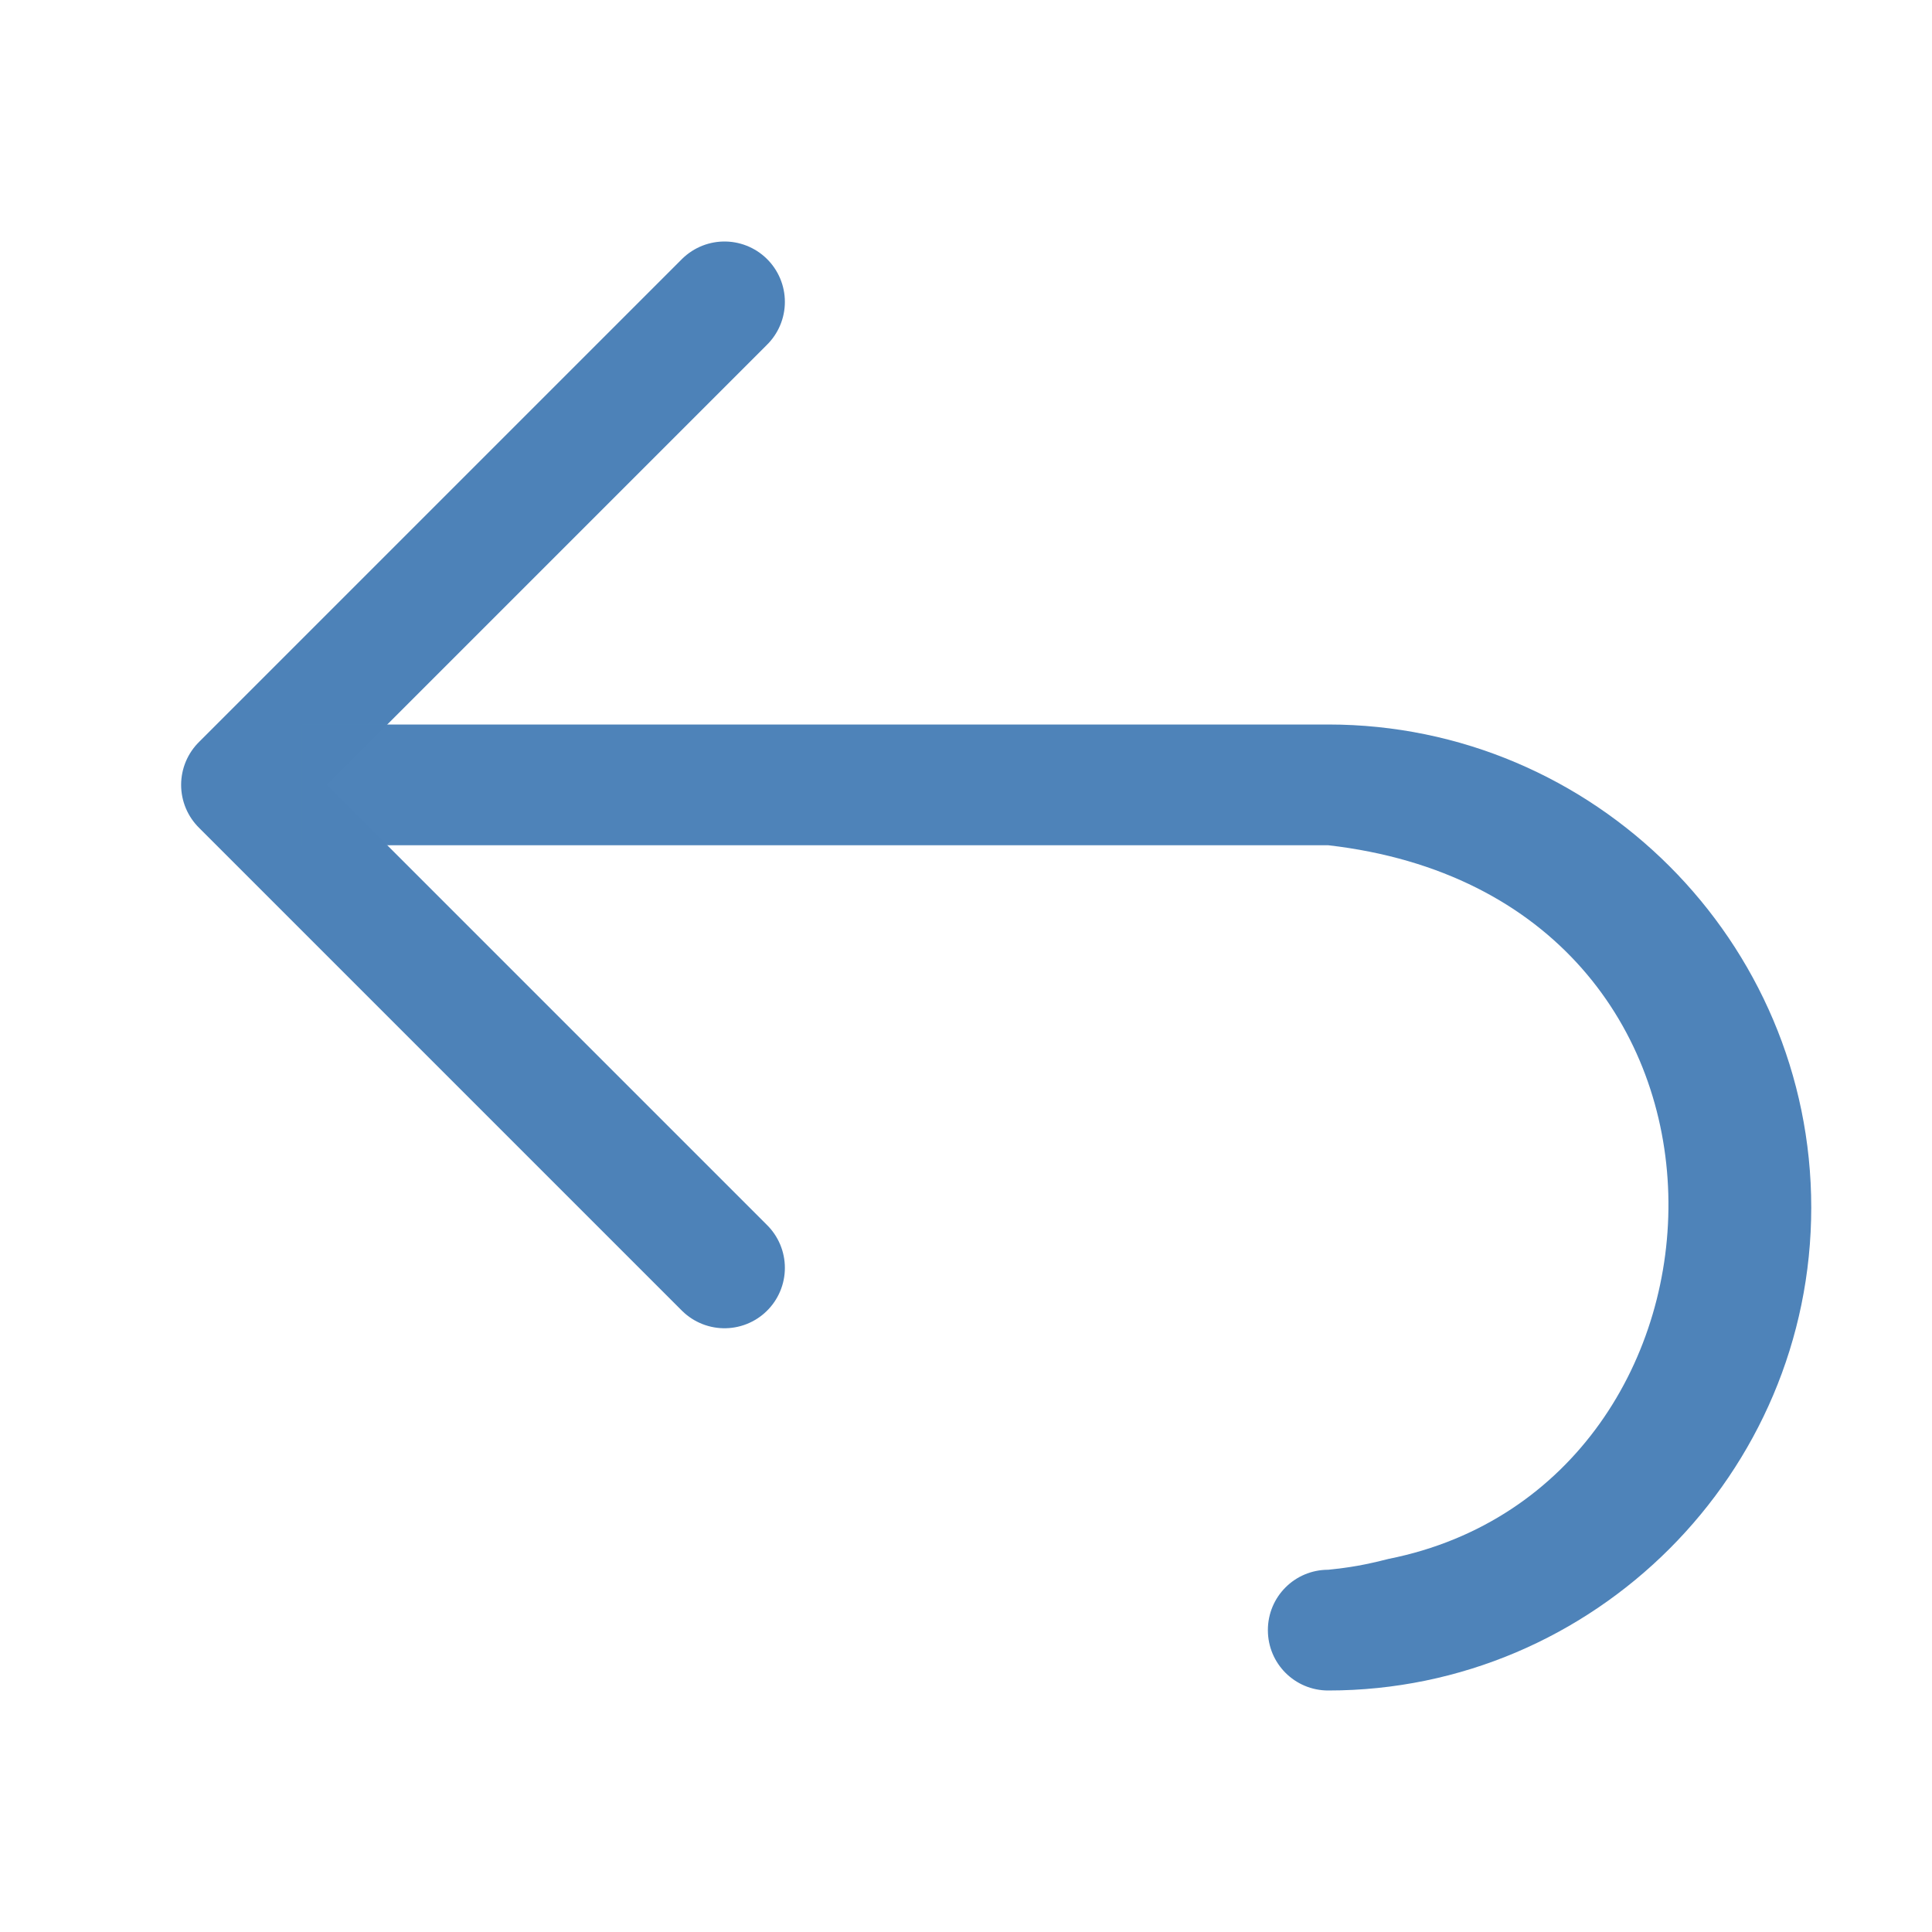
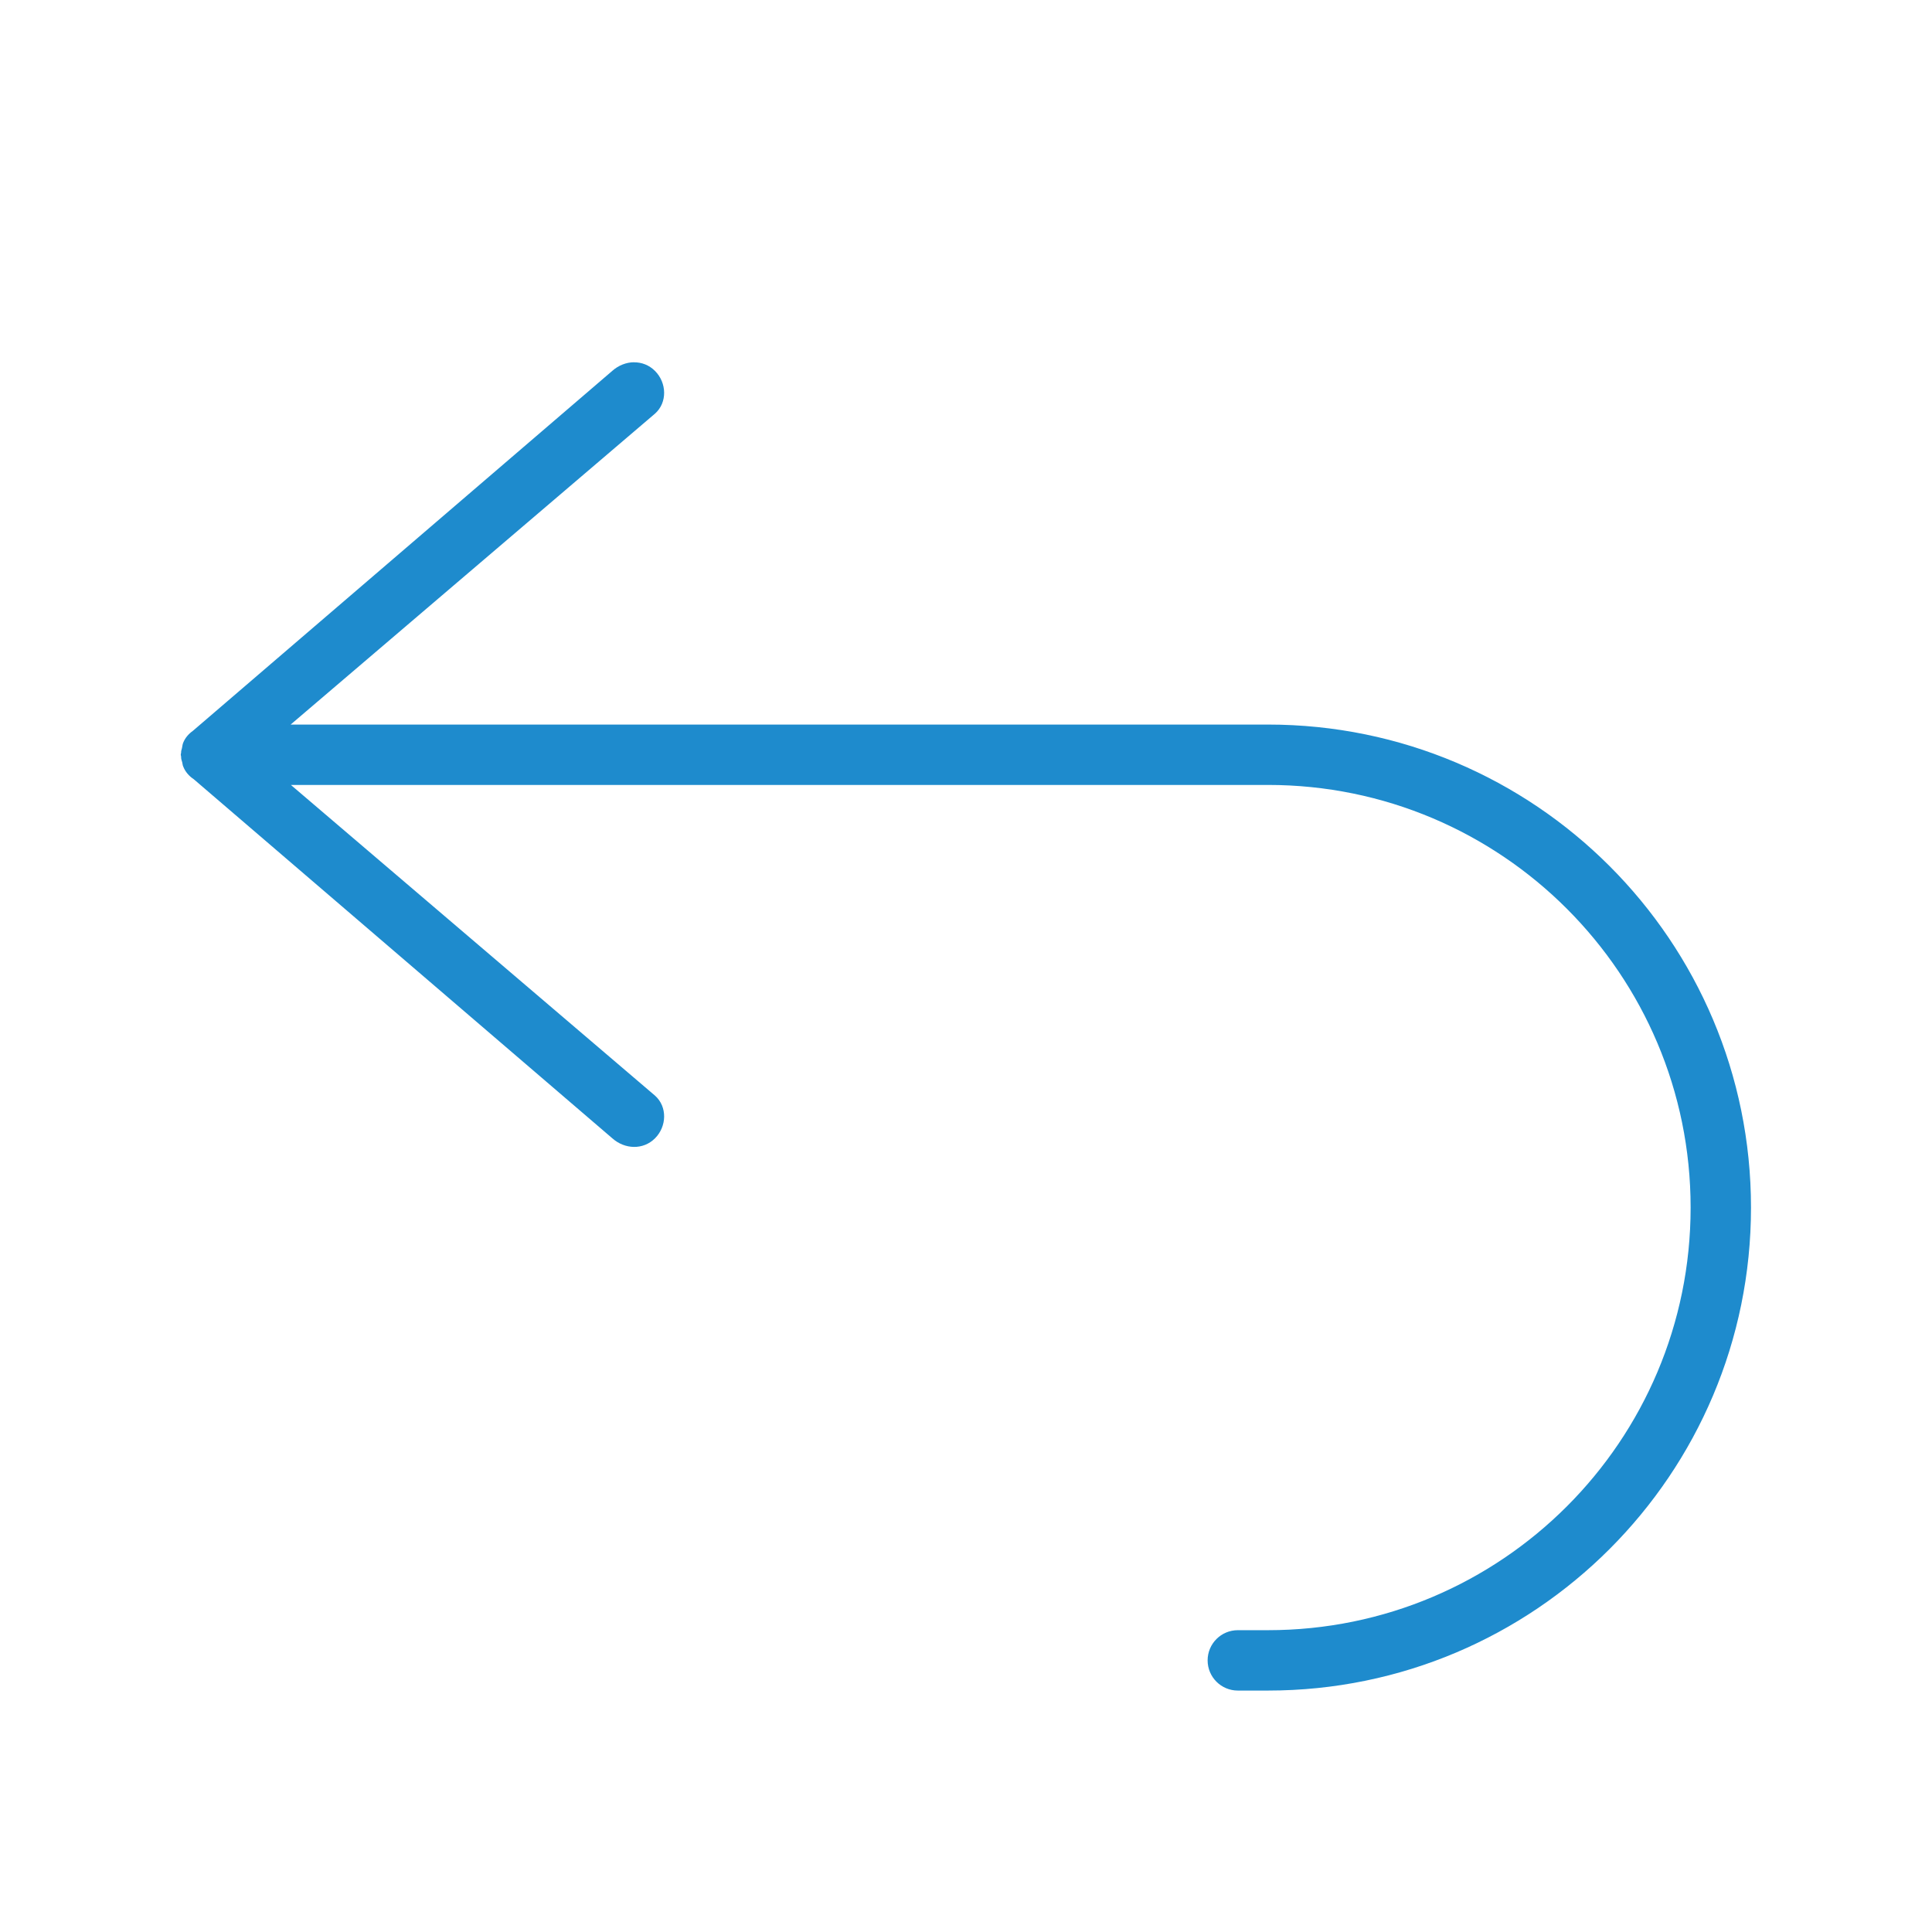
<svg xmlns="http://www.w3.org/2000/svg" viewBox="0 0 32 32">
-   <path d="m12 5-8 8 8 8" fill="none" stroke="#4d82b8" stroke-linecap="round" stroke-linejoin="round" stroke-width="2" />
-   <path d="m5 12v2h16 1c7.539.867 7.147 10.593 1 11.82-.403.102-.627.141-1 .18-.554 0-1 .446-1 1s .446 1 1 1c4.406 0 8-3.594 8-8s-3.594-8-8-8h-1z" fill="#4d82b8" opacity=".99" />
+   <path d="m10.5 6c-.126.001-.256.051-.359.143l-6.945 5.961c-.073.052-.13.118-.162.199-.012.028-.013.058-.02.088-.003.021-.014.04-.014.063v.012c-.001.011-.006.022-.006.033v.002c-0.0.011.005.021.006.031v.016c0 .028.012.052.018.078.006.023.006.047.016.068.033.087.095.159.176.213l6.932 5.947c.207.184.511.196.707 0 .196-.196.207-.523 0-.707l-6.031-5.146h16.184c3.866 0 7 3.134 7 7s-3.134 7-7 7h-.5c-.276 0-.5.224-.5.5s.224.5.5.5h.5c4.418 0 8-3.582 8-8s-3.582-8-8-8h-16.188l6.035-5.15c.207-.184.196-.511 0-.707-.098-.098-.221-.144-.348-.143z" fill="#1e8bcd" />
</svg>
